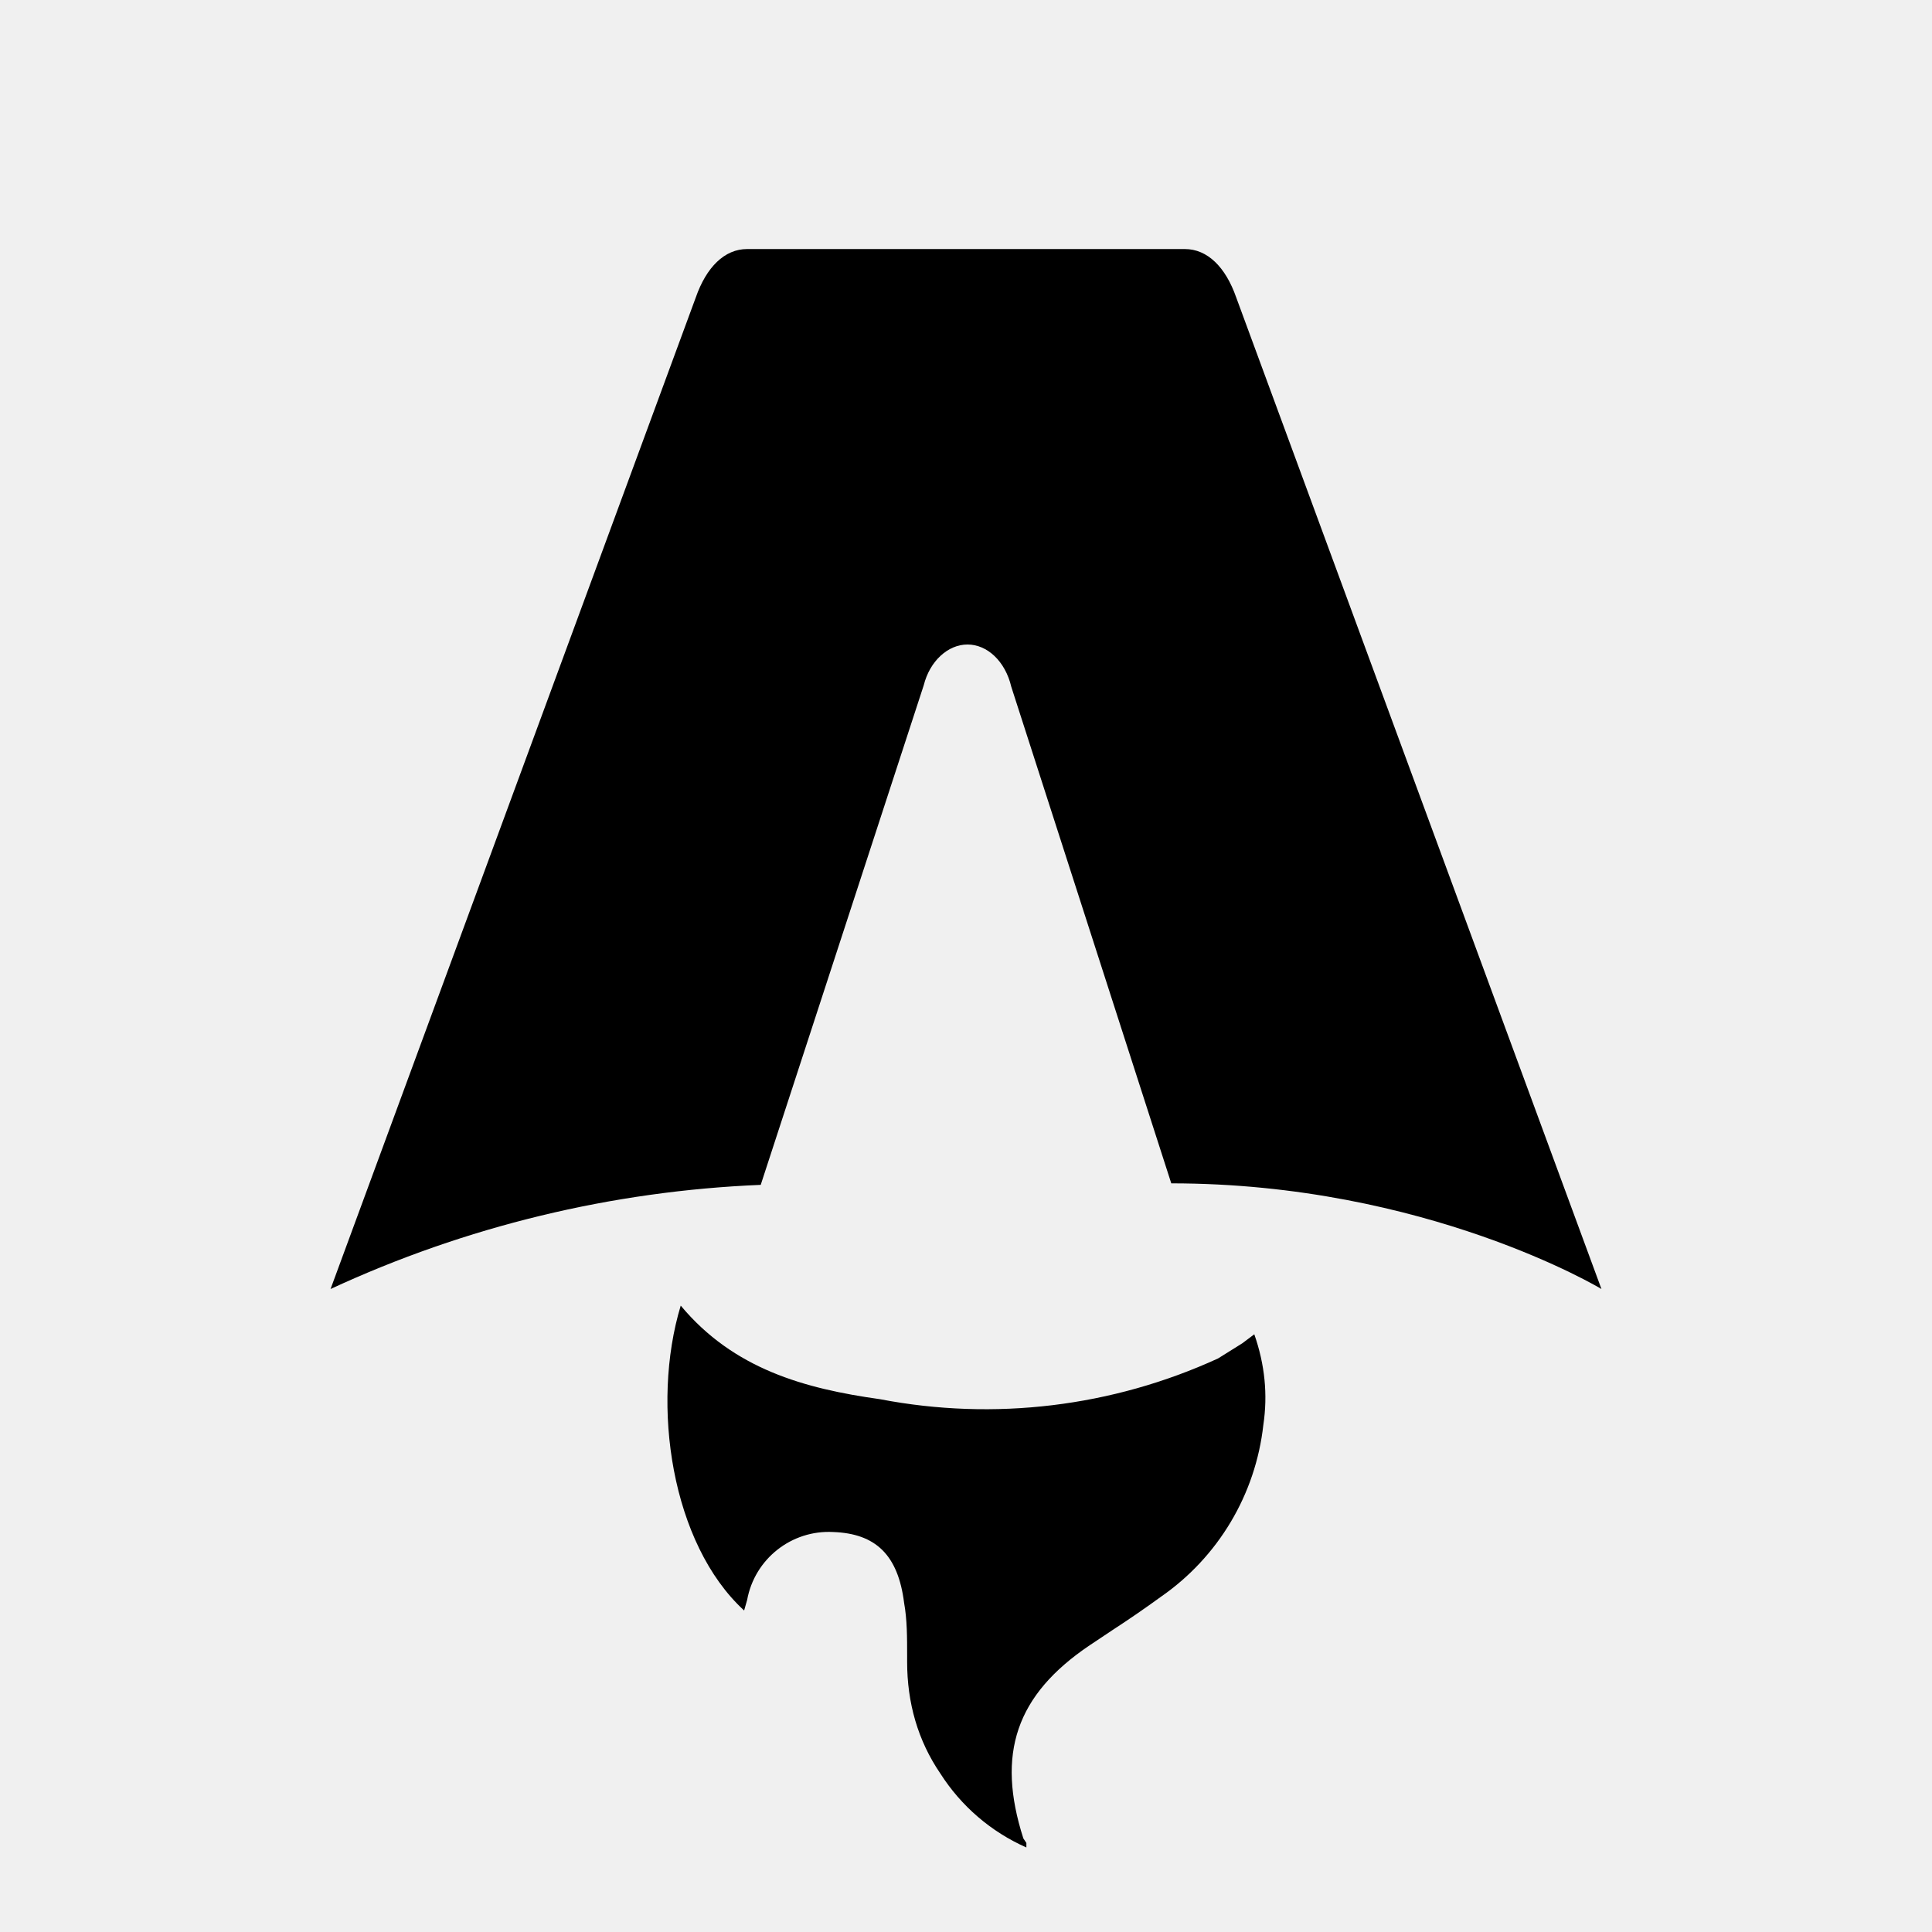
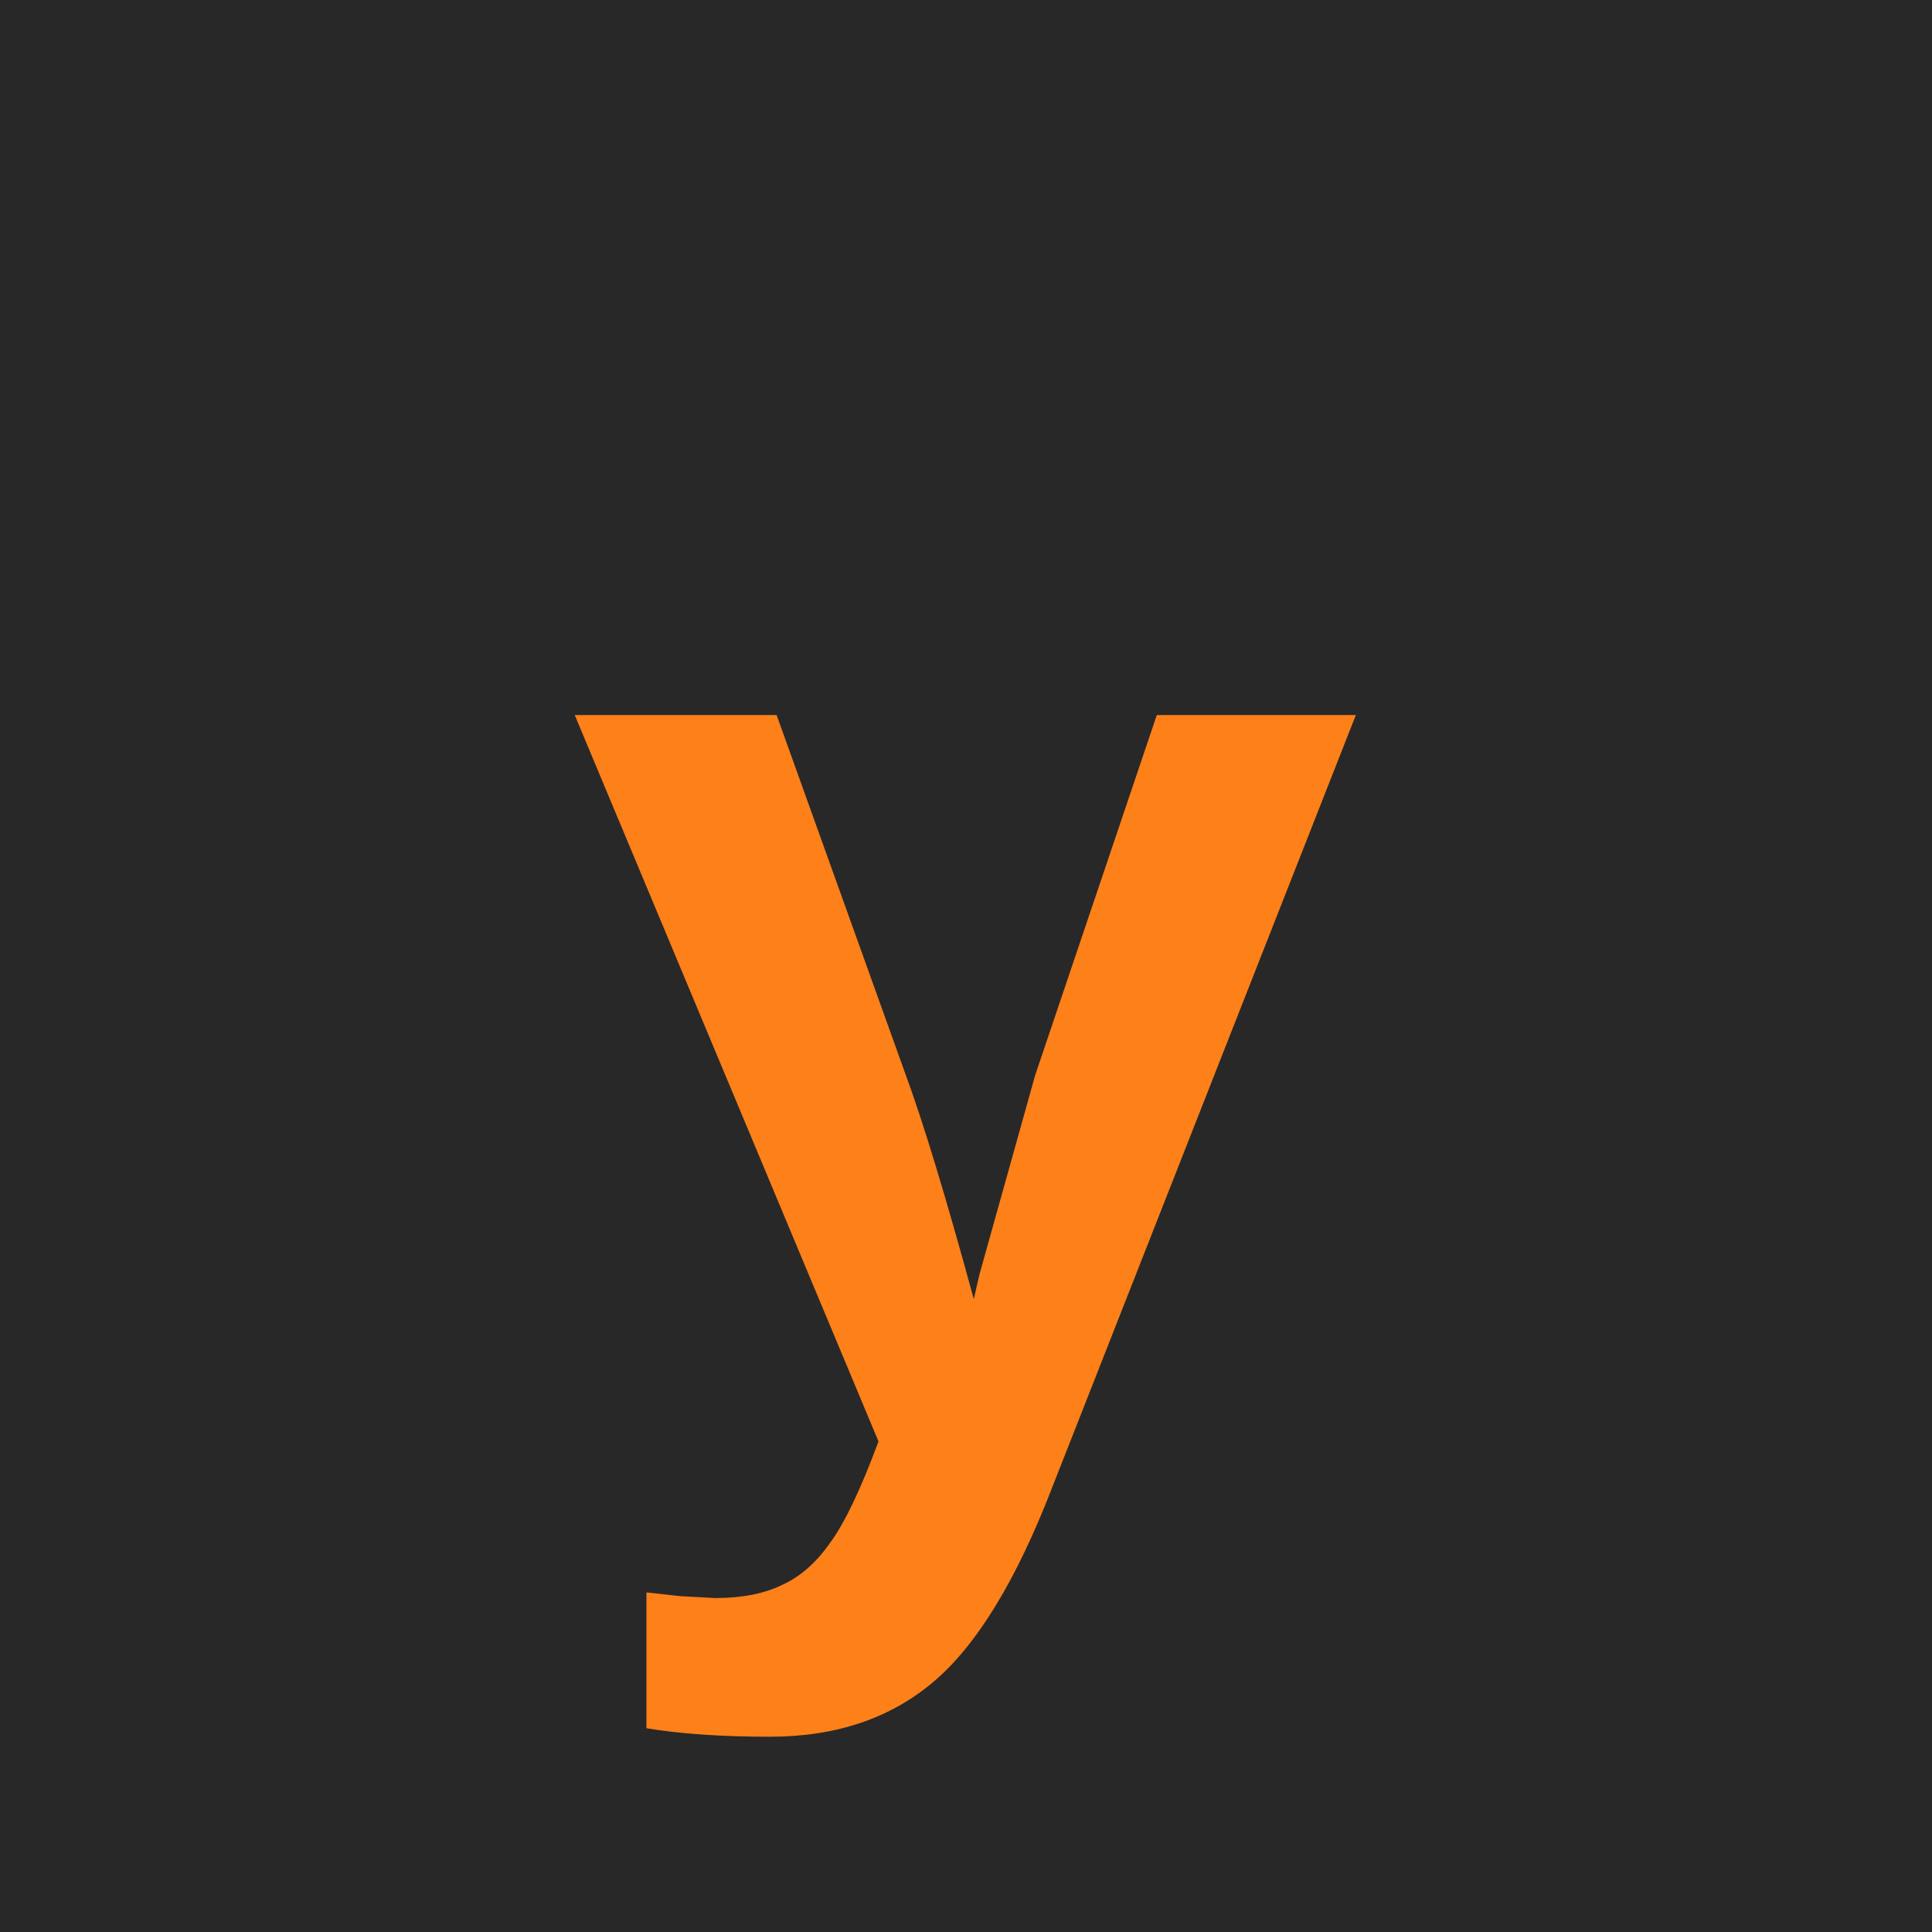
- <svg xmlns="http://www.w3.org/2000/svg" fill="none" viewBox="0 0 128 128">
-   <path d="M50.4 78.5a75.1 75.1 0 0 0-28.5 6.9l24.2-65.7c.7-2 1.9-3.2 3.4-3.2h29c1.5 0 2.7 1.2 3.4 3.2l24.2 65.7s-11.6-7-28.5-7L67 45.5c-.4-1.7-1.6-2.8-2.9-2.8-1.3 0-2.5 1.1-2.9 2.7L50.4 78.5Zm-1.1 28.2Zm-4.2-20.2c-2 6.6-.6 15.8 4.2 20.2a17.5 17.5 0 0 1 .2-.7 5.5 5.5 0 0 1 5.7-4.5c2.8.1 4.3 1.5 4.7 4.7.2 1.1.2 2.3.2 3.5v.4c0 2.7.7 5.2 2.2 7.4a13 13 0 0 0 5.7 4.9v-.3l-.2-.3c-1.8-5.6-.5-9.5 4.4-12.8l1.5-1a73 73 0 0 0 3.2-2.2 16 16 0 0 0 6.8-11.4c.3-2 .1-4-.6-6l-.8.6-1.6 1a37 37 0 0 1-22.4 2.7c-5-.7-9.7-2-13.2-6.2Z" />
+ <svg xmlns="http://www.w3.org/2000/svg" viewBox="0 0 32 32">
  <style>
-         path { fill: #000; }
-         @media (prefers-color-scheme: dark) {
-             path { fill: #FFF; }
+         .bg   { fill: #282828; }
+         .fg   { fill: #fe8019; }
+         @media (prefers-color-scheme: light) {
+             .bg { fill: #fbf1c7; }
+             .fg { fill: #d65d0e; }
        }
    </style>
+   <rect class="bg" width="32" height="32" />
+   <text class="fg" x="16" y="24" font-family="'Courier New', Courier, monospace" font-size="23" font-weight="900" text-anchor="middle">y</text>
</svg>
